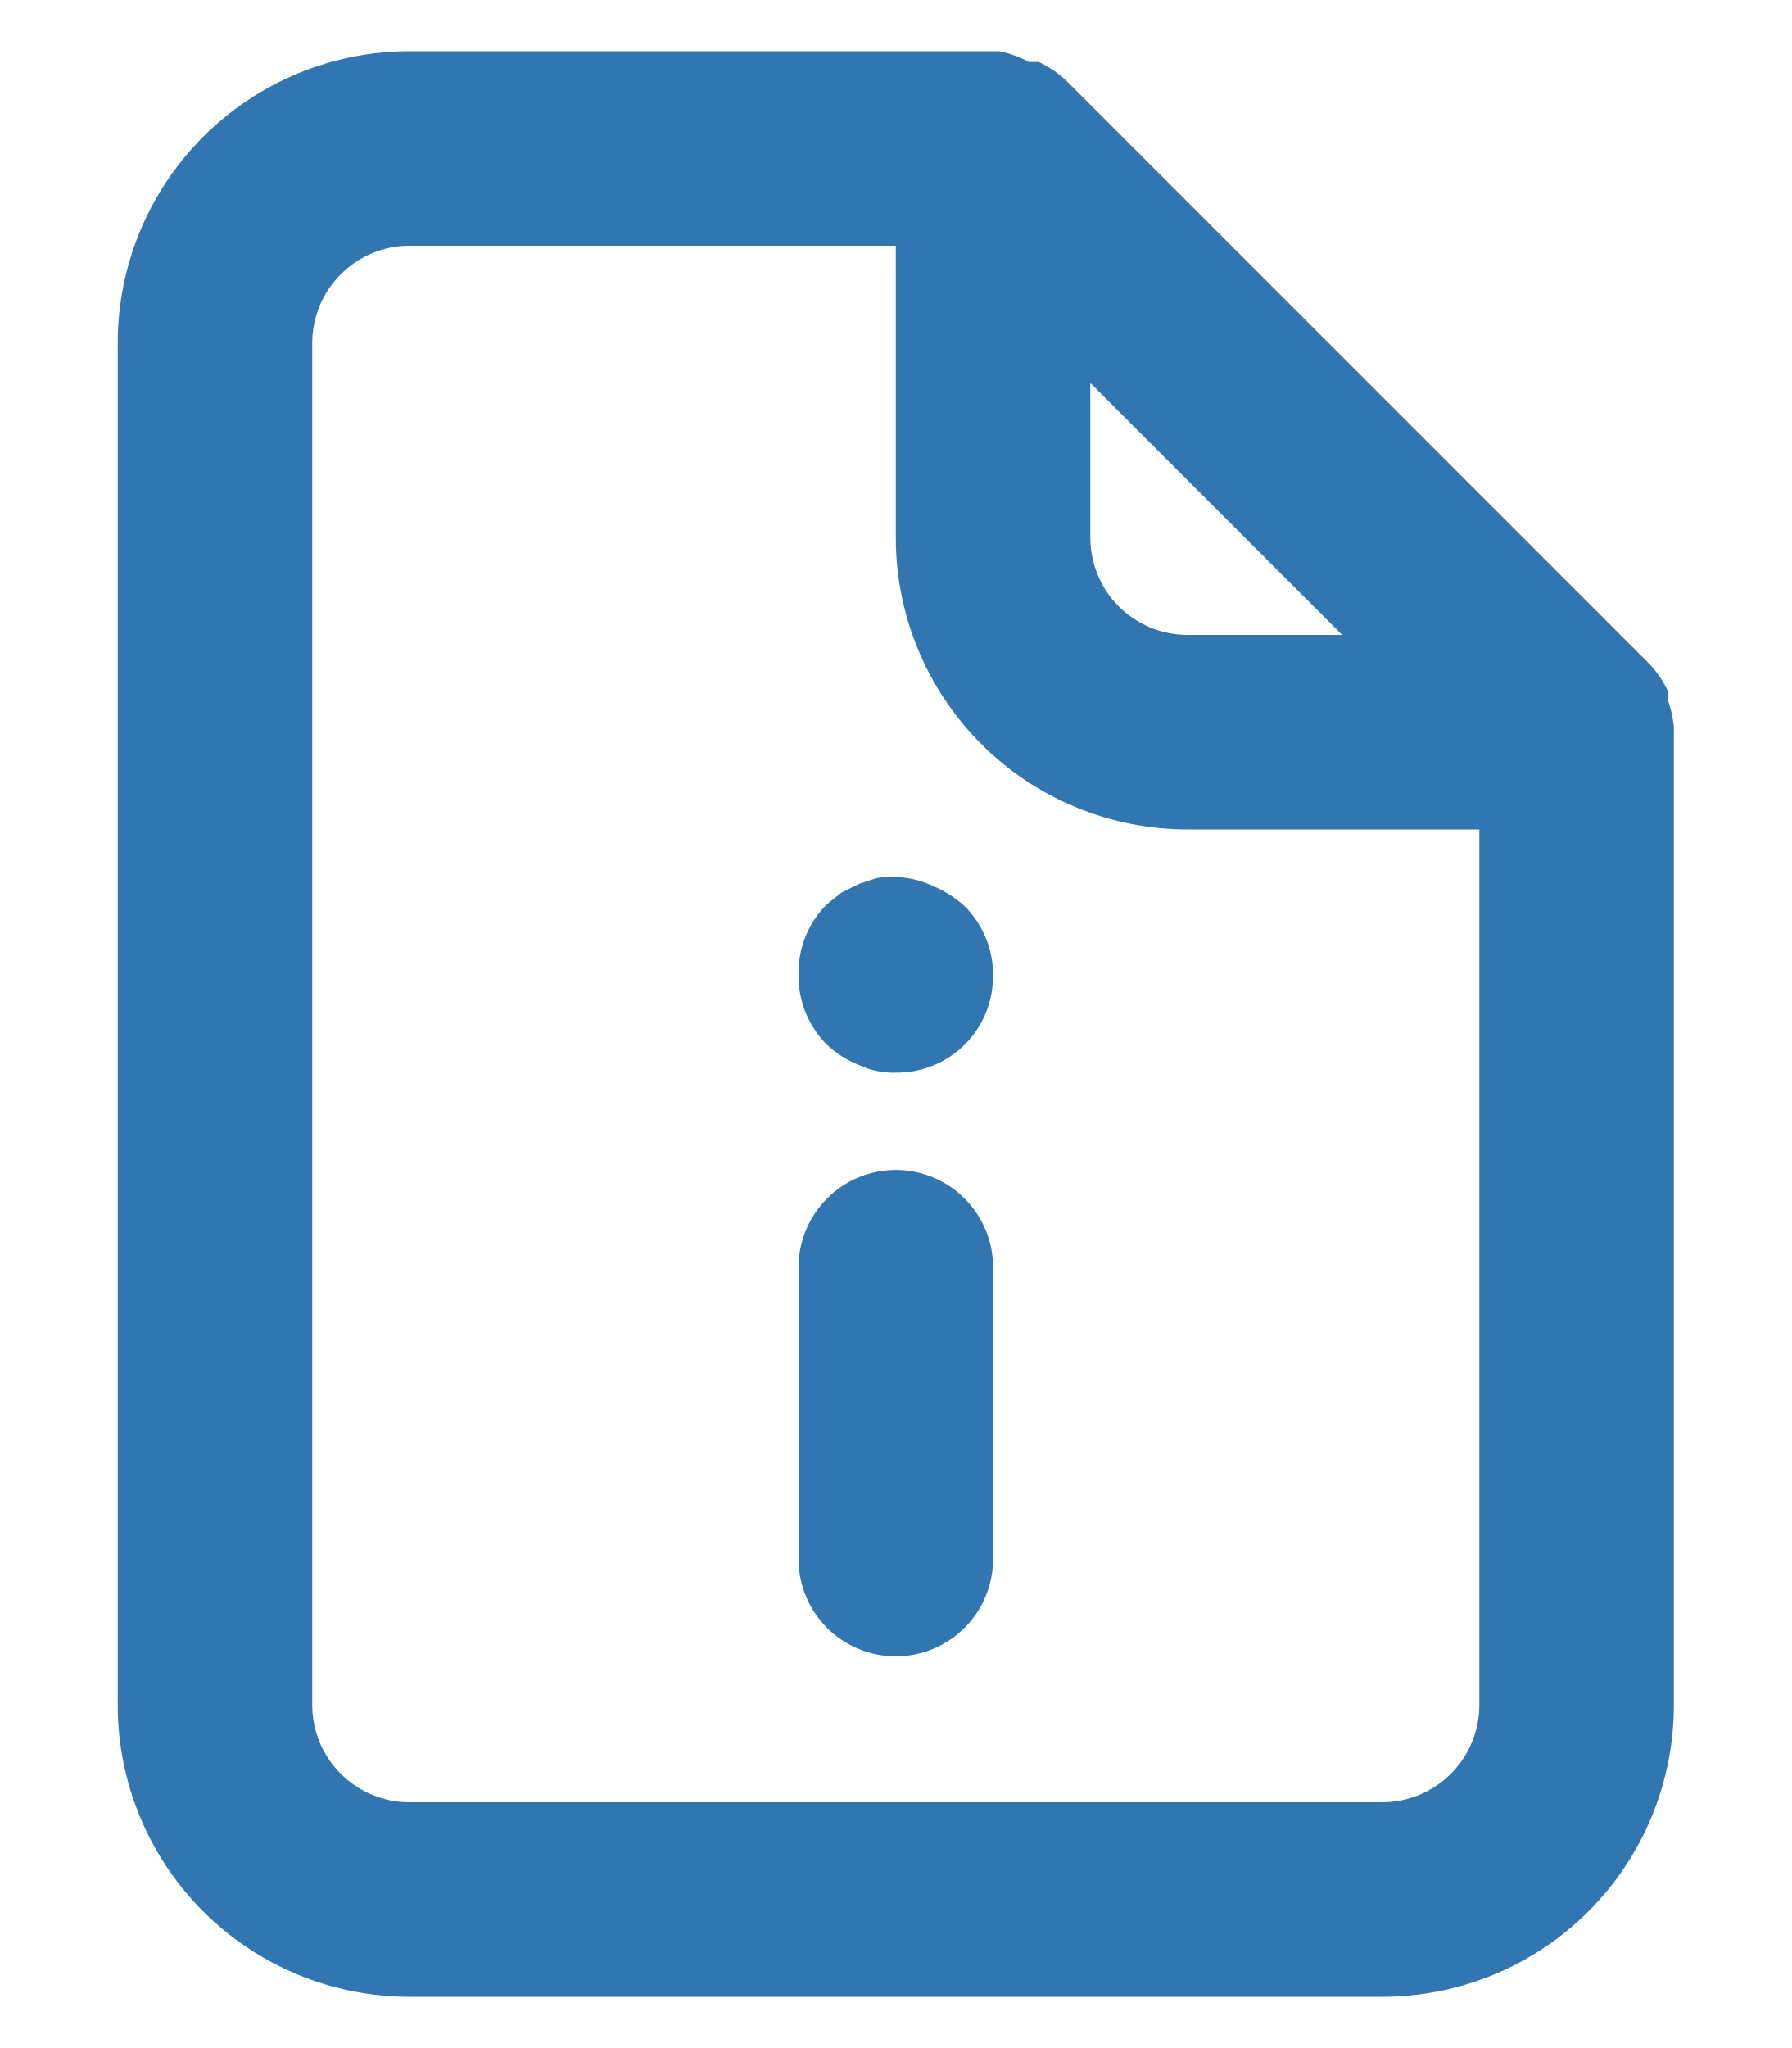
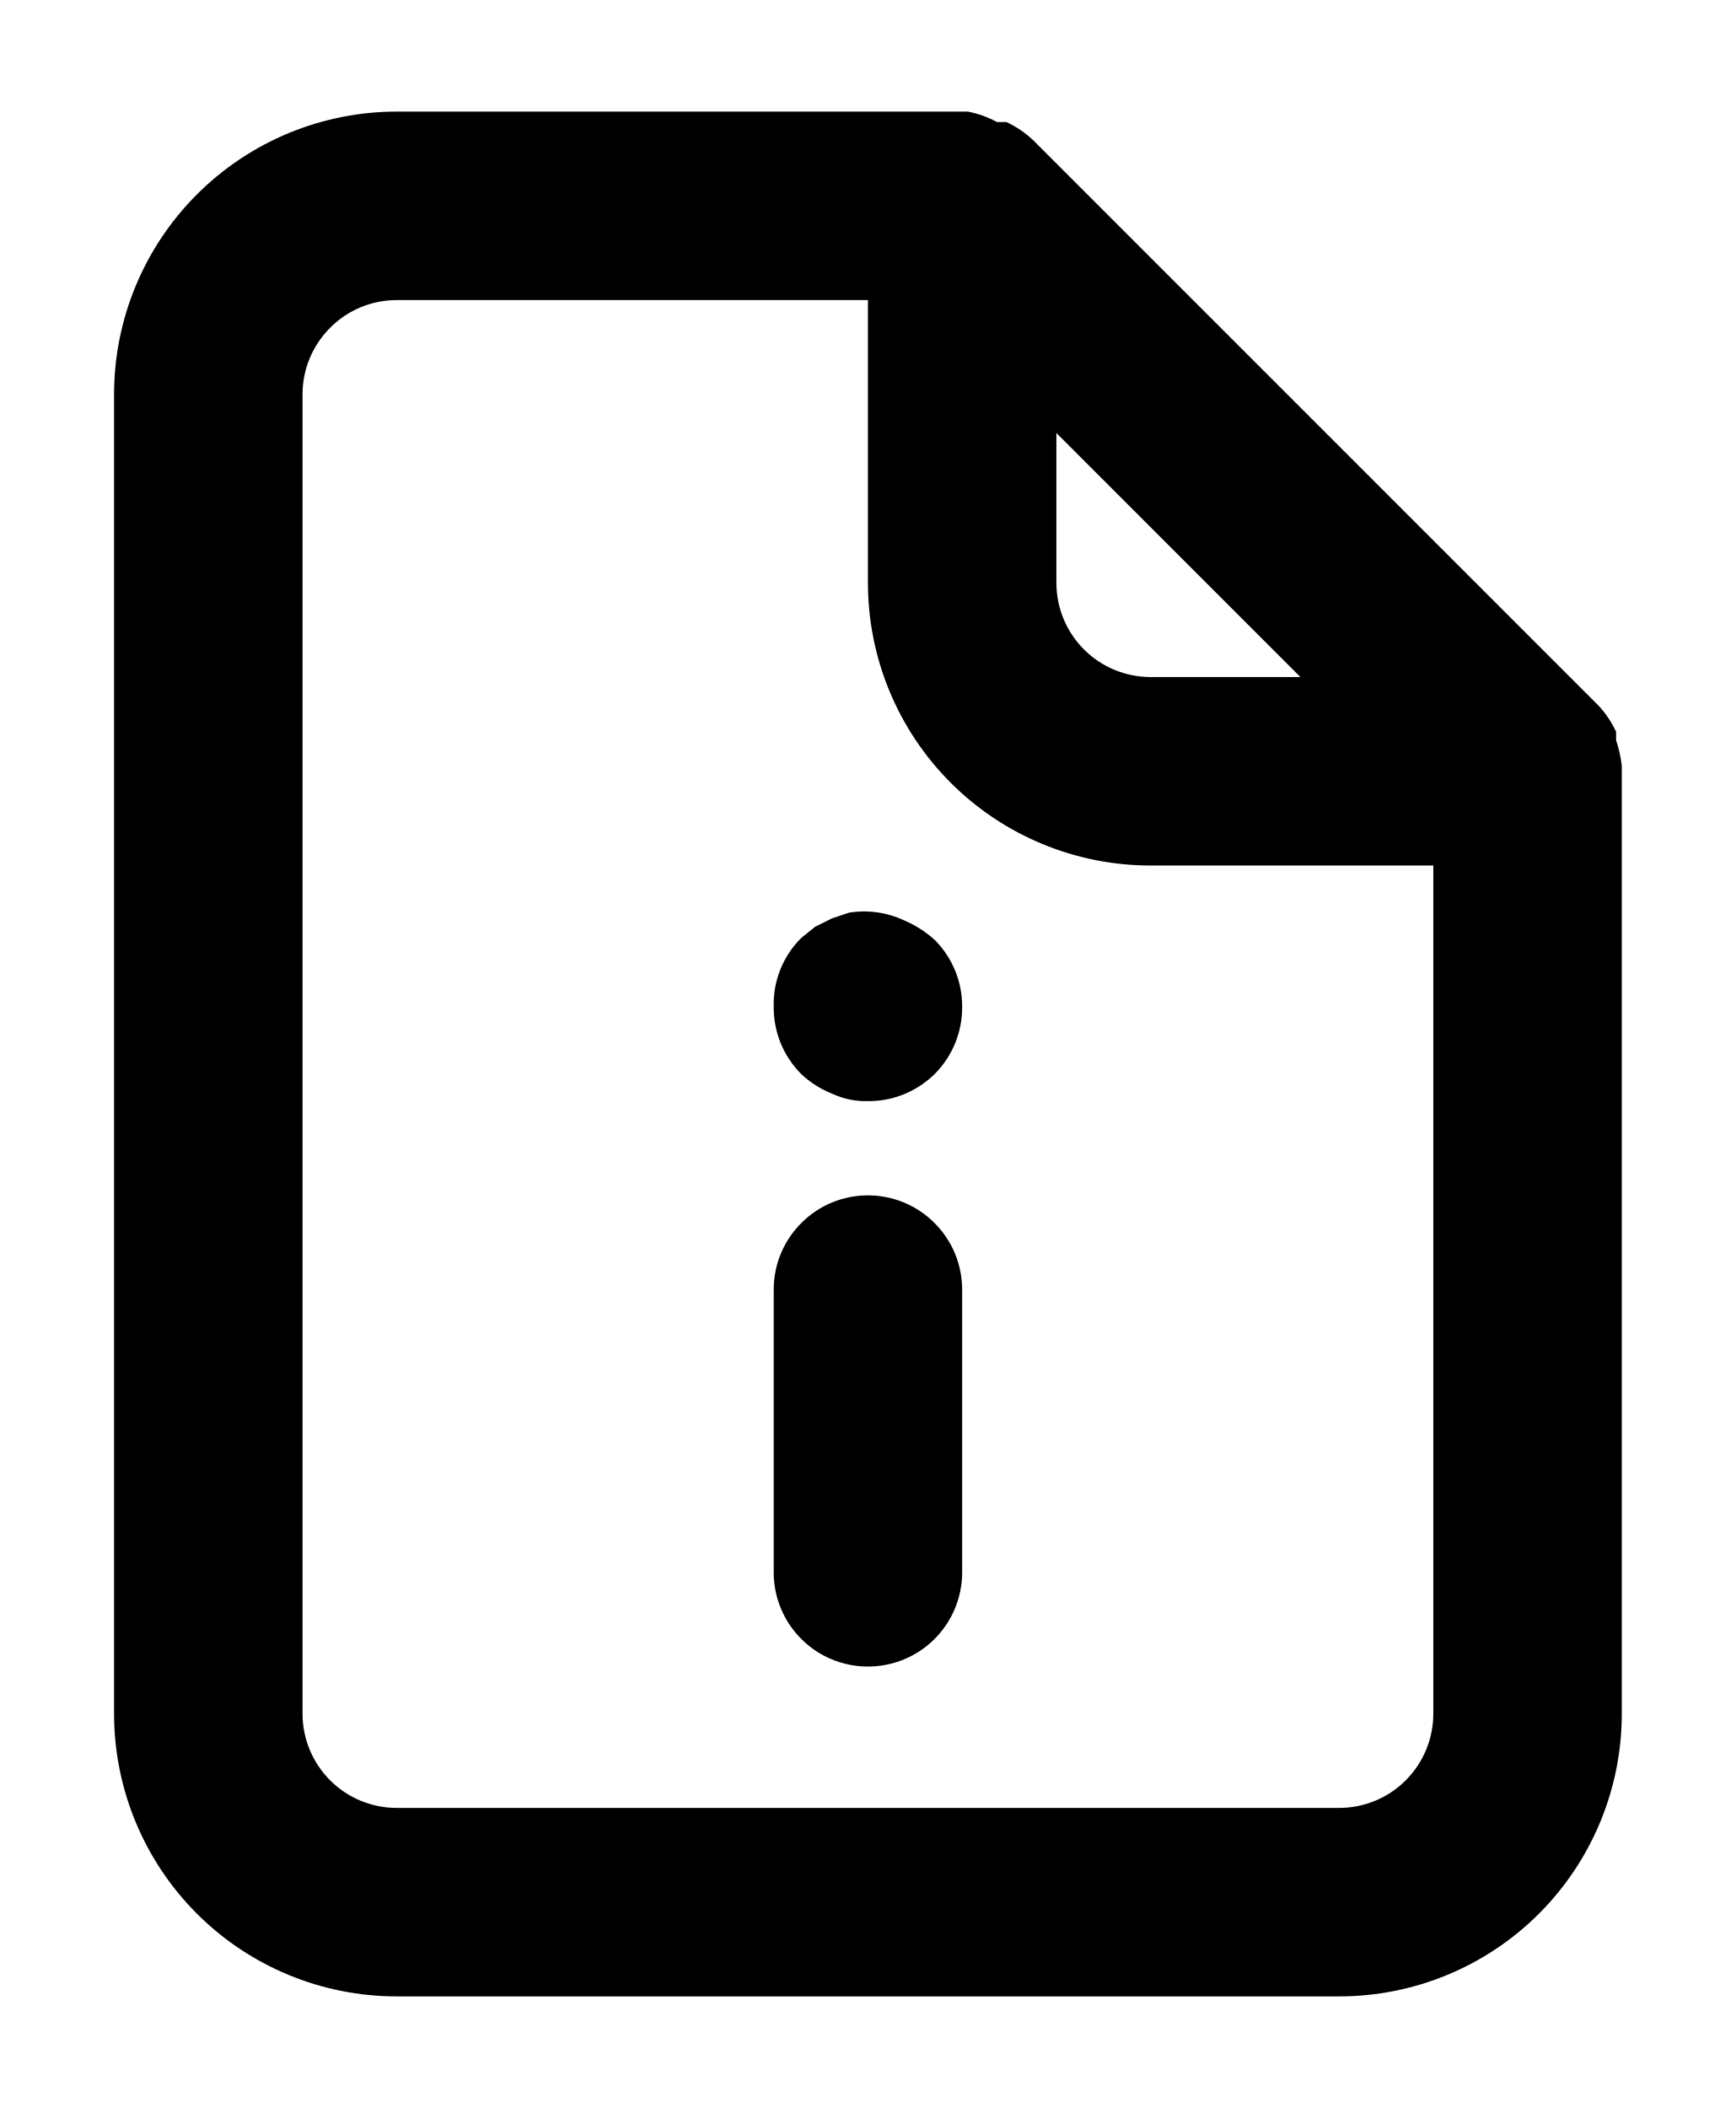
- <svg xmlns="http://www.w3.org/2000/svg" width="14" height="16" viewBox="0 0 14 16" fill="none">
-   <path d="M7 9.14C6.798 9.14 6.605 9.22 6.463 9.363C6.32 9.506 6.24 9.699 6.24 9.9V12.18C6.24 12.382 6.32 12.575 6.463 12.718C6.605 12.86 6.798 12.94 7 12.94C7.201 12.94 7.395 12.86 7.537 12.718C7.68 12.575 7.76 12.382 7.76 12.18V9.9C7.76 9.699 7.68 9.506 7.537 9.363C7.395 9.22 7.201 9.14 7 9.14ZM7.289 6.921C7.151 6.857 6.998 6.836 6.848 6.86L6.711 6.906L6.574 6.974L6.46 7.066C6.388 7.138 6.331 7.225 6.293 7.32C6.255 7.416 6.237 7.518 6.24 7.62C6.239 7.72 6.259 7.82 6.296 7.912C6.334 8.005 6.39 8.089 6.46 8.16C6.533 8.229 6.618 8.283 6.711 8.32C6.801 8.362 6.9 8.383 7 8.38C7.1 8.381 7.199 8.362 7.292 8.324C7.384 8.286 7.469 8.23 7.54 8.16C7.61 8.089 7.666 8.005 7.704 7.912C7.741 7.82 7.761 7.72 7.76 7.62C7.761 7.52 7.741 7.421 7.704 7.329C7.666 7.236 7.61 7.152 7.54 7.081C7.466 7.014 7.381 6.96 7.289 6.921ZM13.08 5.675C13.072 5.605 13.057 5.536 13.034 5.47V5.401C12.998 5.323 12.949 5.251 12.89 5.188L8.33 0.628C8.267 0.569 8.195 0.521 8.117 0.484H8.041C7.967 0.444 7.888 0.416 7.806 0.4H3.2C2.595 0.4 2.015 0.641 1.588 1.068C1.16 1.496 0.92 2.076 0.92 2.68V13.32C0.92 13.925 1.16 14.505 1.588 14.933C2.015 15.36 2.595 15.6 3.2 15.6H10.8C11.405 15.6 11.985 15.36 12.412 14.933C12.84 14.505 13.08 13.925 13.08 13.32V5.72C13.08 5.72 13.08 5.72 13.08 5.675ZM8.52 2.992L10.488 4.96H9.28C9.078 4.96 8.885 4.88 8.743 4.738C8.6 4.595 8.52 4.402 8.52 4.2V2.992ZM11.56 13.32C11.56 13.522 11.48 13.715 11.337 13.858C11.195 14 11.002 14.08 10.8 14.08H3.2C2.998 14.08 2.805 14 2.663 13.858C2.52 13.715 2.44 13.522 2.44 13.32V2.68C2.44 2.479 2.52 2.286 2.663 2.143C2.805 2 2.998 1.92 3.2 1.92H7V4.2C7 4.805 7.24 5.385 7.668 5.813C8.095 6.24 8.675 6.48 9.28 6.48H11.56V13.32Z" fill="#3176B1" />
+ <svg xmlns="http://www.w3.org/2000/svg" width="14" height="17" viewBox="0 0 14 17" fill="none">
+   <path d="M7 9.64C6.798 9.64 6.605 9.72 6.463 9.863C6.32 10.005 6.24 10.199 6.24 10.4V12.68C6.24 12.882 6.32 13.075 6.463 13.218C6.605 13.36 6.798 13.44 7 13.44C7.201 13.44 7.395 13.36 7.537 13.218C7.68 13.075 7.76 12.882 7.76 12.68V10.4C7.76 10.199 7.68 10.005 7.537 9.863C7.395 9.72 7.201 9.64 7 9.64ZM7.289 7.421C7.151 7.357 6.998 7.336 6.848 7.36L6.711 7.406L6.574 7.474L6.46 7.566C6.388 7.638 6.331 7.725 6.293 7.82C6.255 7.916 6.237 8.018 6.24 8.12C6.239 8.22 6.259 8.32 6.296 8.412C6.334 8.505 6.39 8.589 6.46 8.66C6.533 8.729 6.618 8.783 6.711 8.82C6.801 8.862 6.9 8.883 7 8.88C7.1 8.881 7.199 8.862 7.292 8.824C7.384 8.786 7.469 8.73 7.54 8.66C7.61 8.589 7.666 8.505 7.704 8.412C7.741 8.32 7.761 8.22 7.76 8.12C7.761 8.02 7.741 7.921 7.704 7.829C7.666 7.736 7.61 7.652 7.54 7.581C7.466 7.514 7.381 7.46 7.289 7.421ZM13.08 6.175C13.072 6.105 13.057 6.036 13.034 5.97V5.901C12.998 5.823 12.949 5.751 12.89 5.688L8.33 1.128C8.267 1.069 8.195 1.021 8.117 0.984H8.041C7.967 0.944 7.888 0.916 7.806 0.9H3.2C2.595 0.9 2.015 1.141 1.588 1.568C1.16 1.996 0.92 2.576 0.92 3.18V13.82C0.92 14.425 1.16 15.005 1.588 15.433C2.015 15.86 2.595 16.1 3.2 16.1H10.8C11.405 16.1 11.985 15.86 12.412 15.433C12.84 15.005 13.08 14.425 13.08 13.82V6.22C13.08 6.22 13.08 6.22 13.08 6.175ZM8.52 3.492L10.488 5.46H9.28C9.078 5.46 8.885 5.38 8.743 5.238C8.6 5.095 8.52 4.902 8.52 4.7V3.492ZM11.56 13.82C11.56 14.022 11.48 14.215 11.337 14.358C11.195 14.5 11.002 14.58 10.8 14.58H3.2C2.998 14.58 2.805 14.5 2.663 14.358C2.52 14.215 2.44 14.022 2.44 13.82V3.18C2.44 2.979 2.52 2.786 2.663 2.643C2.805 2.5 2.998 2.42 3.2 2.42H7V4.7C7 5.305 7.24 5.885 7.668 6.313C8.095 6.74 8.675 6.98 9.28 6.98H11.56V13.82Z" fill="black" />
</svg>
